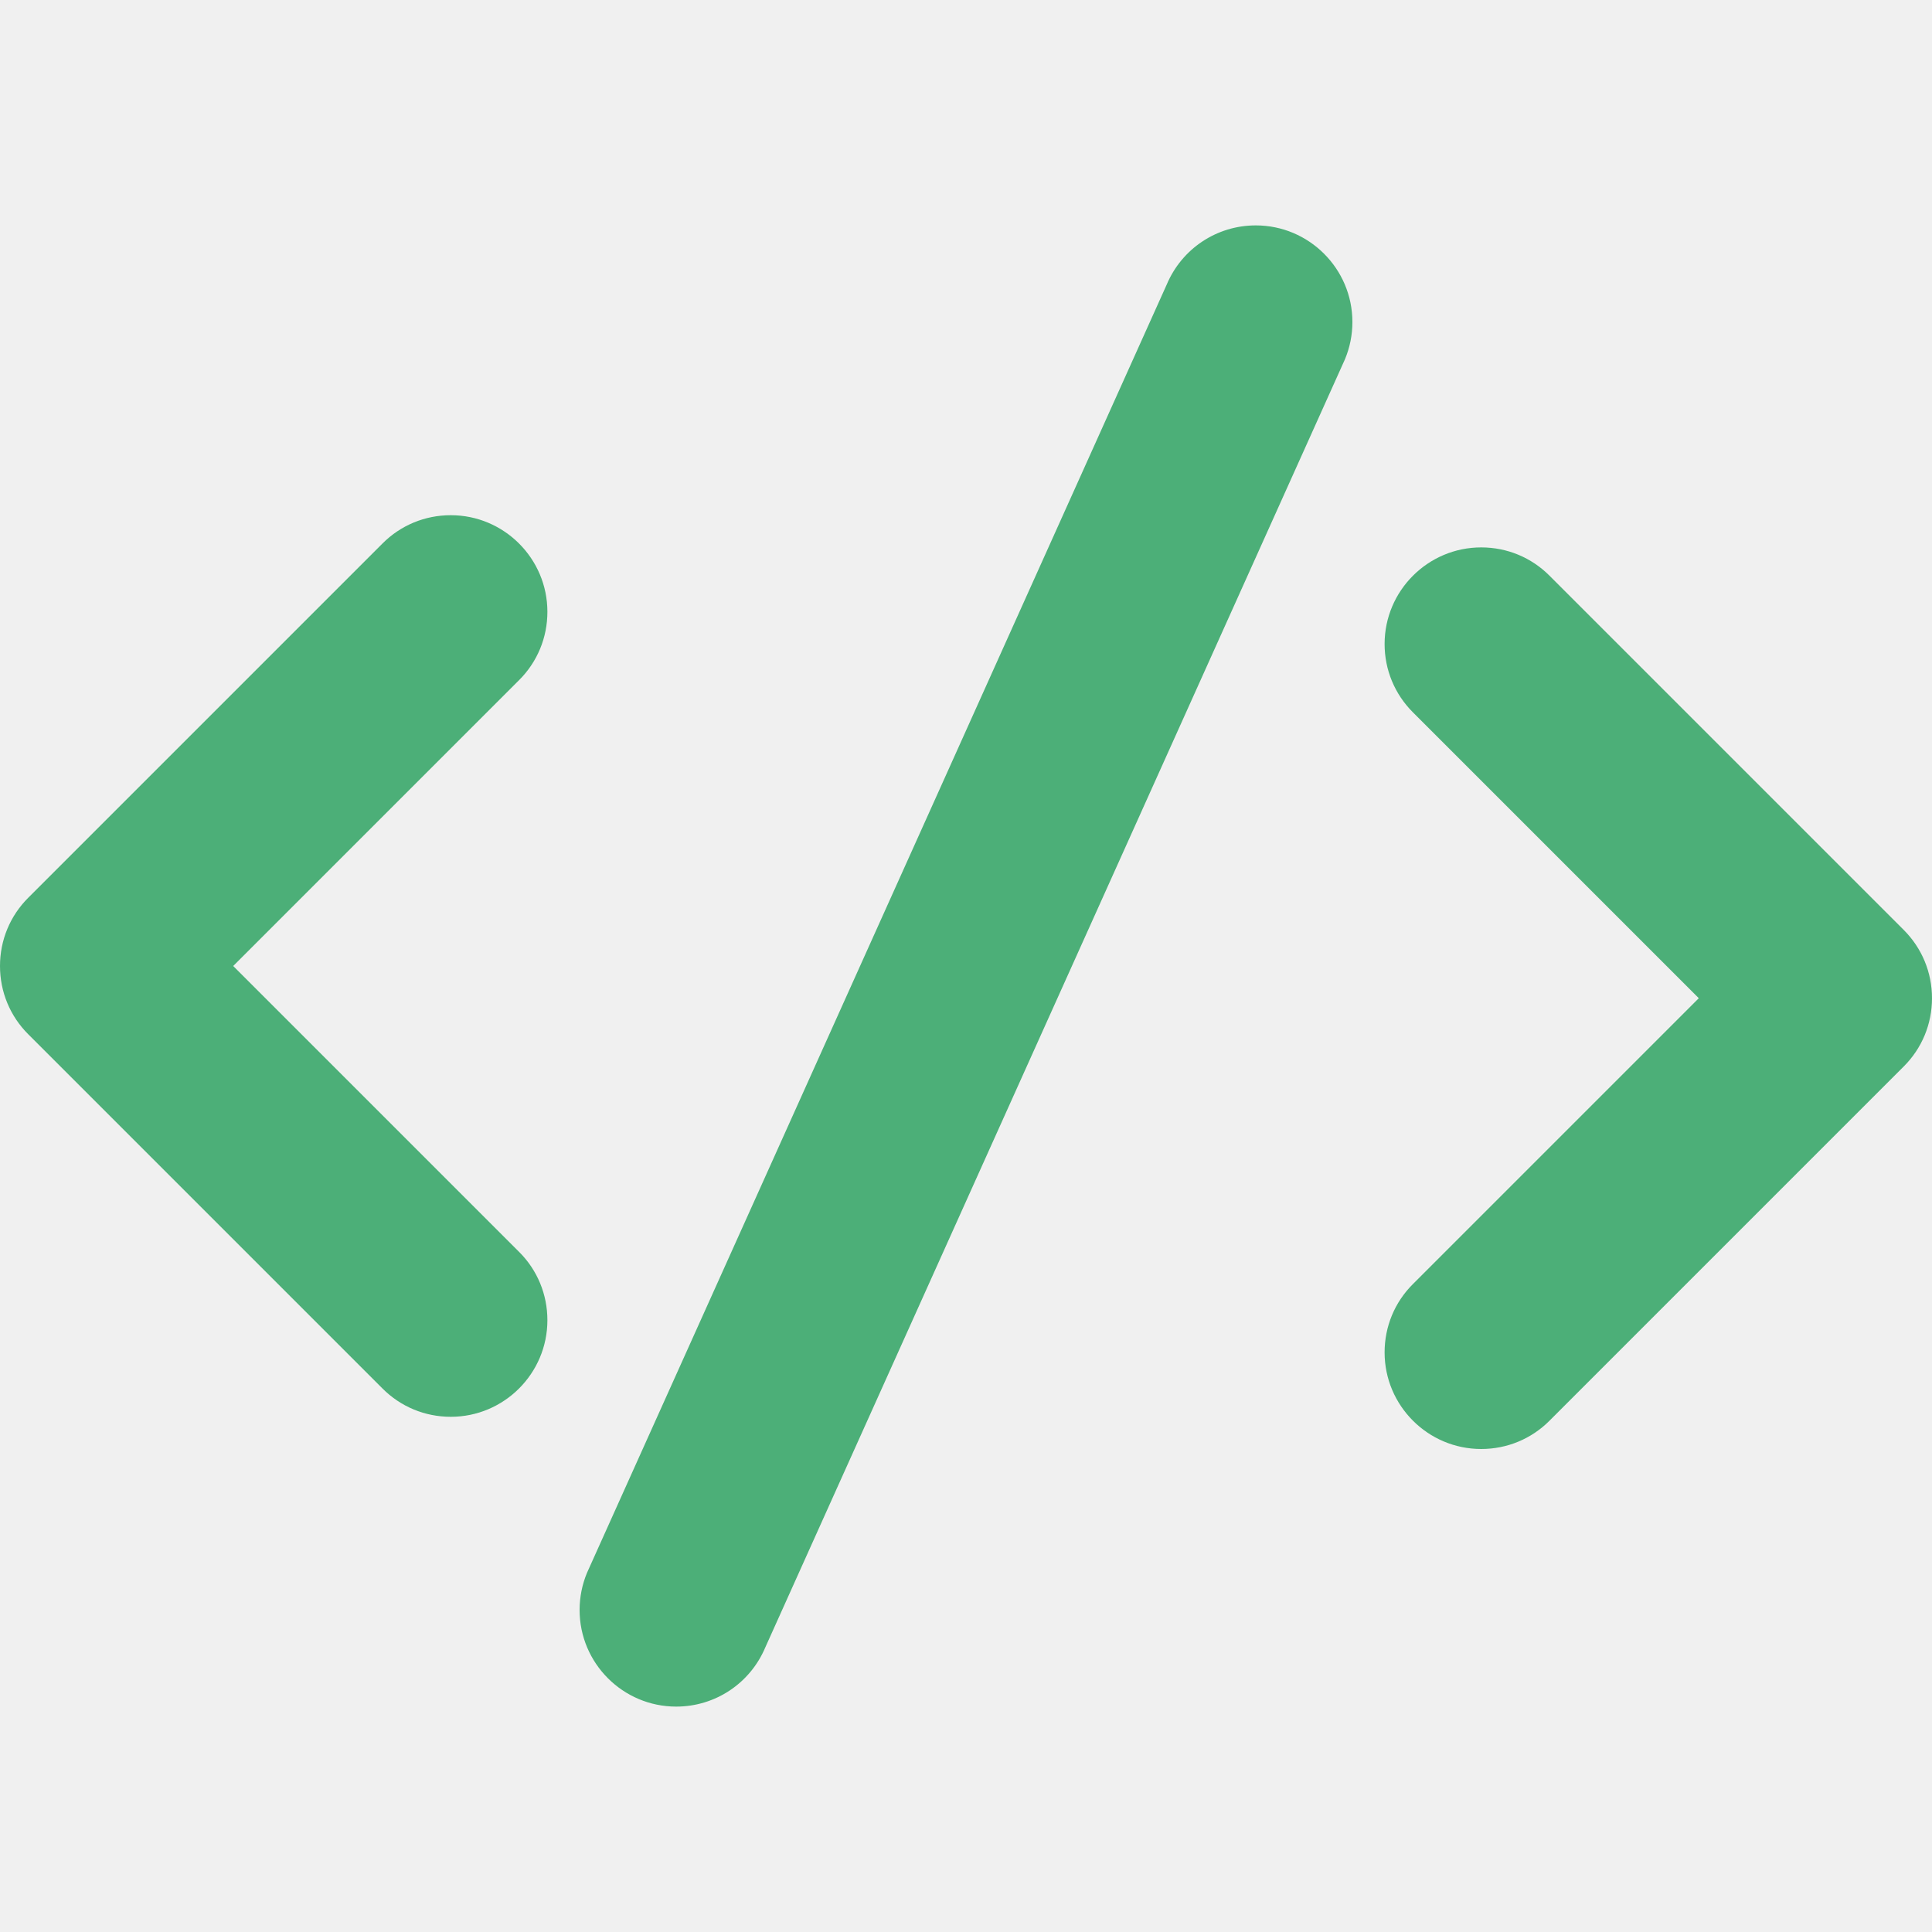
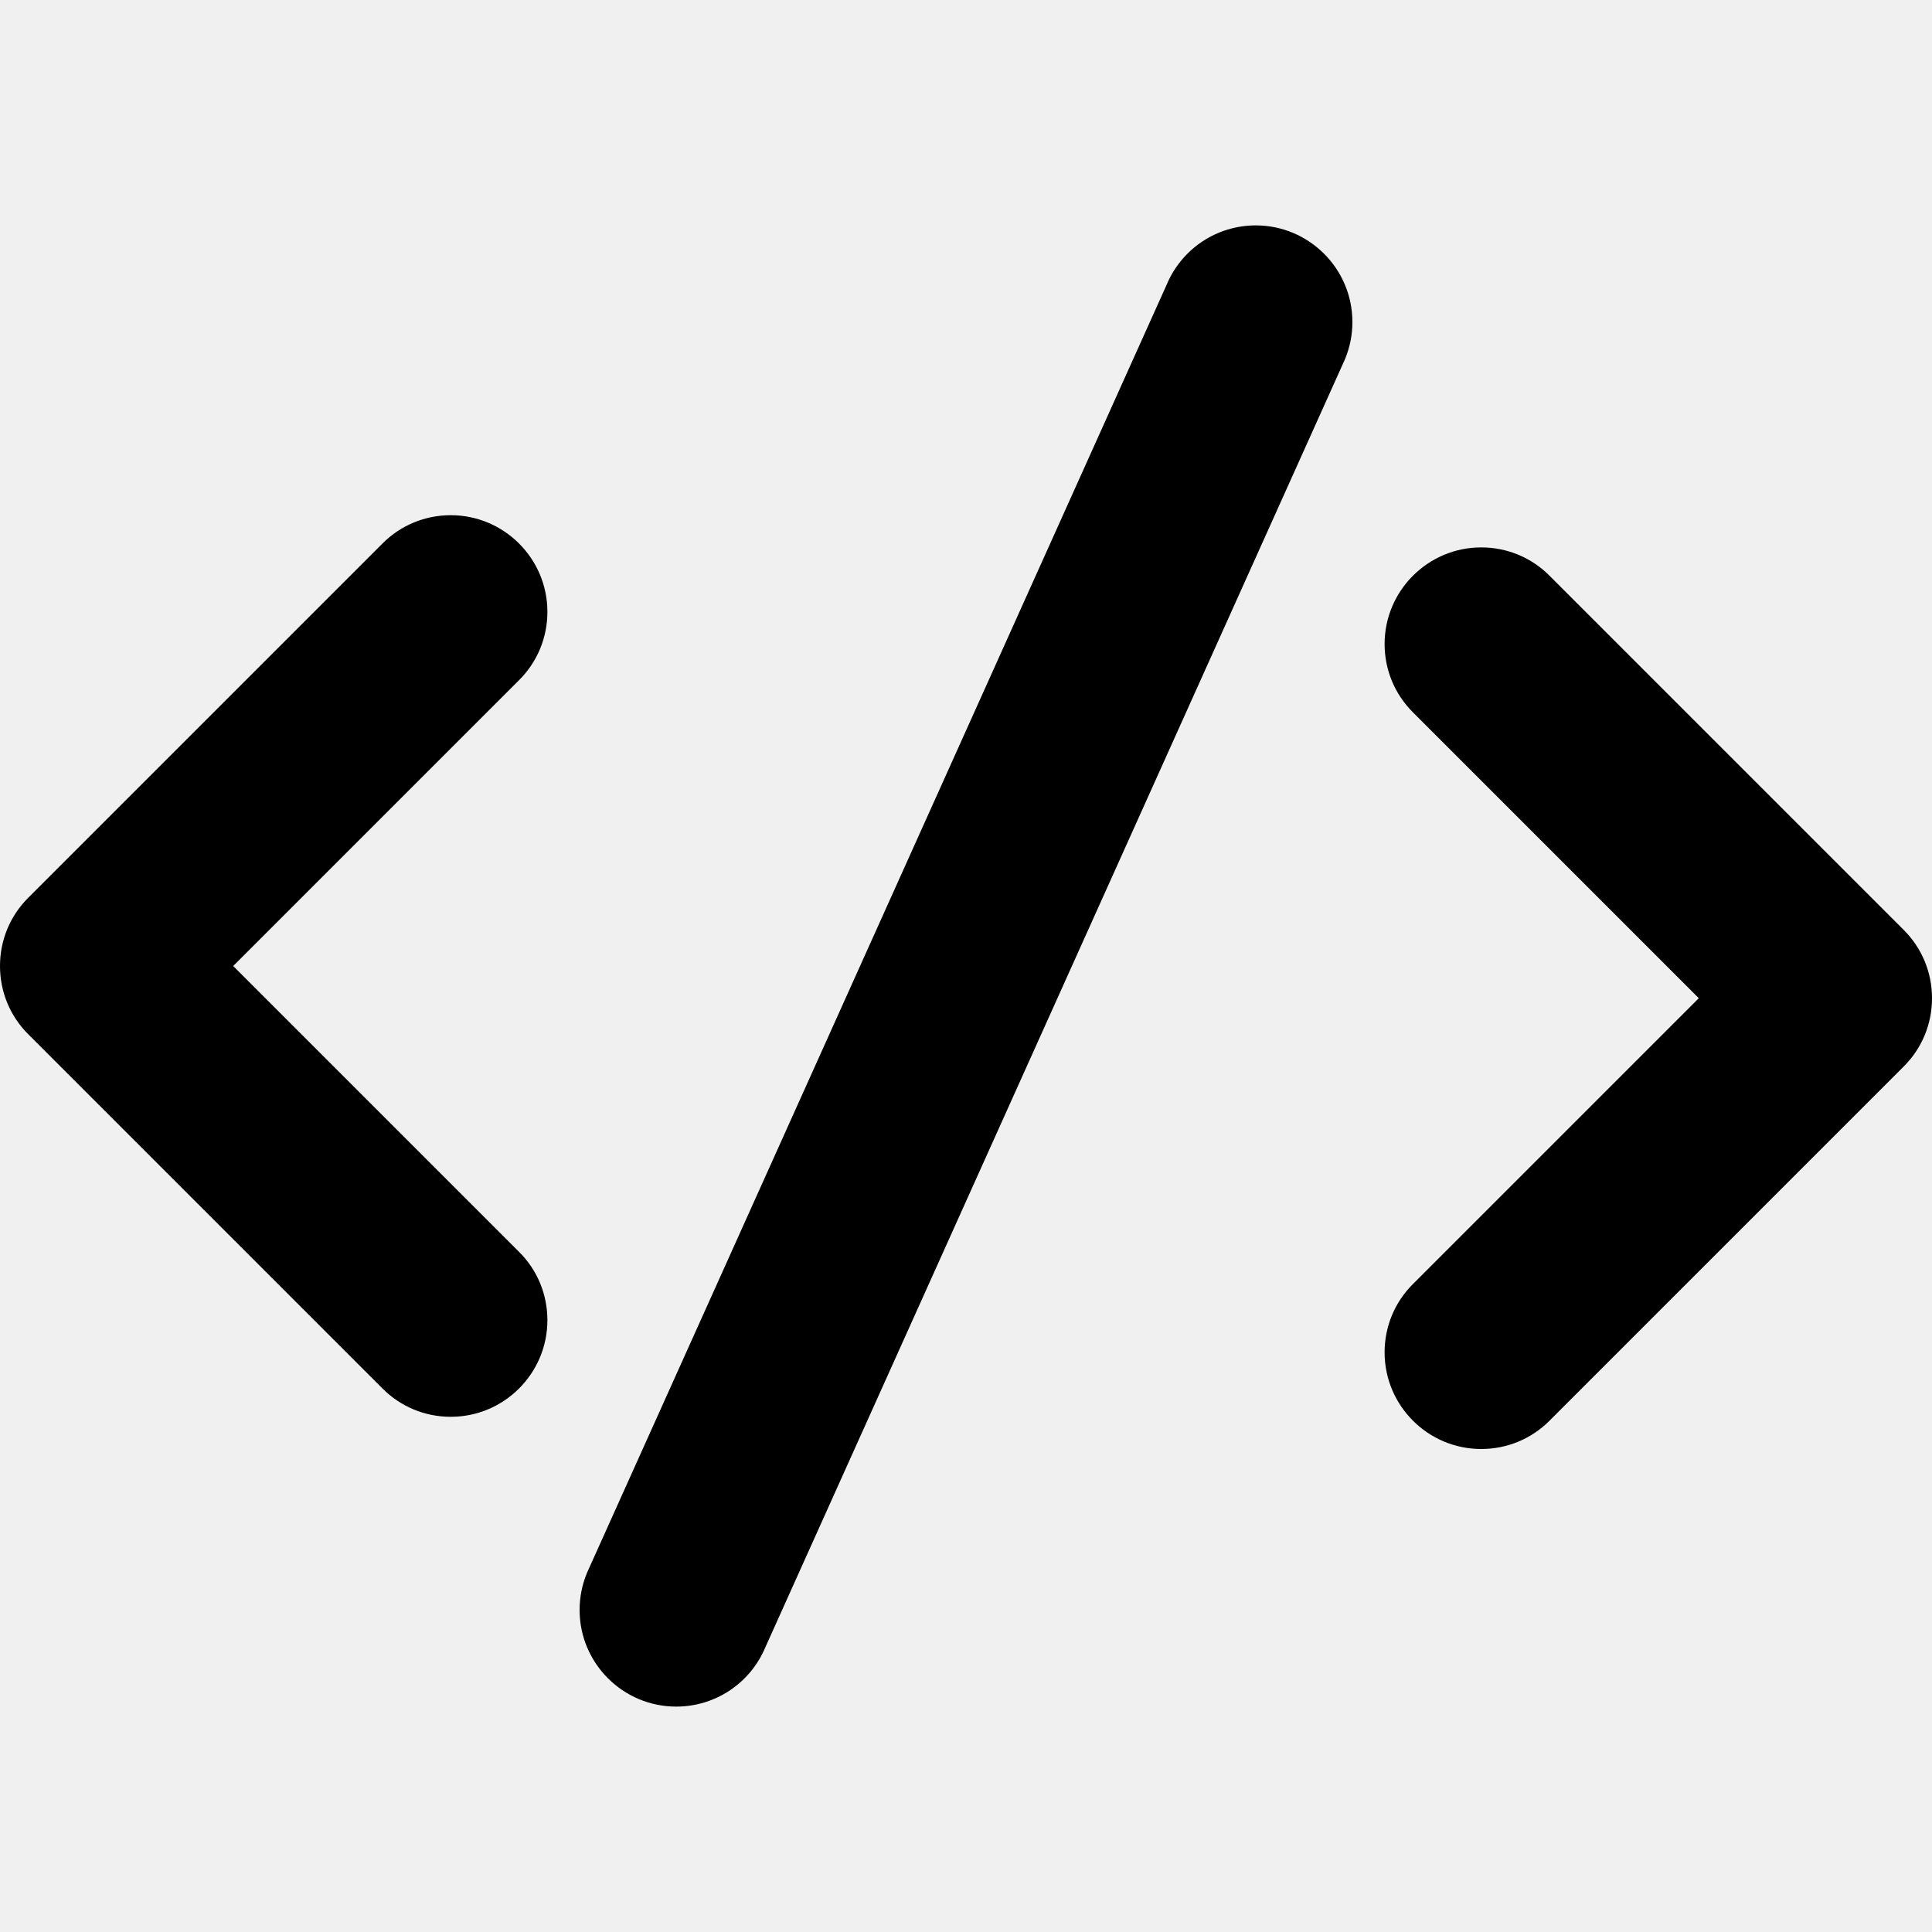
<svg xmlns="http://www.w3.org/2000/svg" width="48" height="48" viewBox="0 0 48 48" fill="none">
  <g clip-path="url(#clip0_328_2075)">
-     <path d="M11.2 35.2C10.558 35.2 9.954 34.95 9.502 34.496L0.703 25.697C0.25 25.246 0 24.642 0 24C0 23.358 0.25 22.754 0.704 22.302L9.503 13.503C9.954 13.05 10.558 12.8 11.2 12.8C12.523 12.8 13.6 13.877 13.6 15.2C13.6 15.842 13.35 16.446 12.896 16.898L5.794 24L12.897 31.103C13.35 31.554 13.6 32.158 13.6 32.8C13.6 34.123 12.523 35.2 11.2 35.2Z" fill="#4CAF78" />
-     <path d="M36.8 36C35.477 36 34.4 34.923 34.4 33.6C34.4 32.958 34.65 32.354 35.104 31.902L42.206 24.8L35.103 17.697C34.65 17.244 34.4 16.641 34.4 16C34.4 14.677 35.477 13.6 36.8 13.6C37.442 13.6 38.046 13.85 38.498 14.304L47.297 23.103C47.75 23.556 48 24.159 48 24.8C48 25.442 47.75 26.046 47.296 26.498L38.497 35.297C38.046 35.75 37.442 36 36.8 36Z" fill="#4CAF78" />
-     <path d="M16.8 42.4C15.477 42.4 14.4 41.323 14.4 40C14.4 39.682 14.462 39.37 14.584 39.076L28.985 7.074C29.361 6.178 30.23 5.6 31.2 5.6C32.523 5.6 33.6 6.677 33.6 8C33.6 8.318 33.538 8.63 33.416 8.924L19.015 40.926C18.639 41.822 17.77 42.4 16.8 42.4Z" fill="#4CAF78" />
+     <path d="M11.2 35.2C10.558 35.2 9.954 34.95 9.502 34.496L0.703 25.697C0.25 25.246 0 24.642 0 24C0 23.358 0.25 22.754 0.704 22.302L9.503 13.503C9.954 13.05 10.558 12.8 11.2 12.8C12.523 12.8 13.6 13.877 13.6 15.2C13.6 15.842 13.35 16.446 12.896 16.898L5.794 24L12.897 31.103C13.35 31.554 13.6 32.158 13.6 32.8C13.6 34.123 12.523 35.2 11.2 35.2Z" fill="currentColor" />
+     <path d="M36.8 36C35.477 36 34.4 34.923 34.4 33.6C34.4 32.958 34.65 32.354 35.104 31.902L42.206 24.8L35.103 17.697C34.65 17.244 34.4 16.641 34.4 16C34.4 14.677 35.477 13.6 36.8 13.6C37.442 13.6 38.046 13.85 38.498 14.304L47.297 23.103C47.75 23.556 48 24.159 48 24.8C48 25.442 47.75 26.046 47.296 26.498L38.497 35.297C38.046 35.75 37.442 36 36.8 36Z" fill="currentColor" />
+     <path d="M16.8 42.4C15.477 42.4 14.4 41.323 14.4 40C14.4 39.682 14.462 39.37 14.584 39.076L28.985 7.074C29.361 6.178 30.23 5.6 31.2 5.6C32.523 5.6 33.6 6.677 33.6 8C33.6 8.318 33.538 8.63 33.416 8.924L19.015 40.926C18.639 41.822 17.77 42.4 16.8 42.4Z" fill="currentColor" />
  </g>
  <defs>
    <clipPath id="clip0_328_2075">
      <rect width="48" height="48" fill="white" />
    </clipPath>
  </defs>
</svg>
